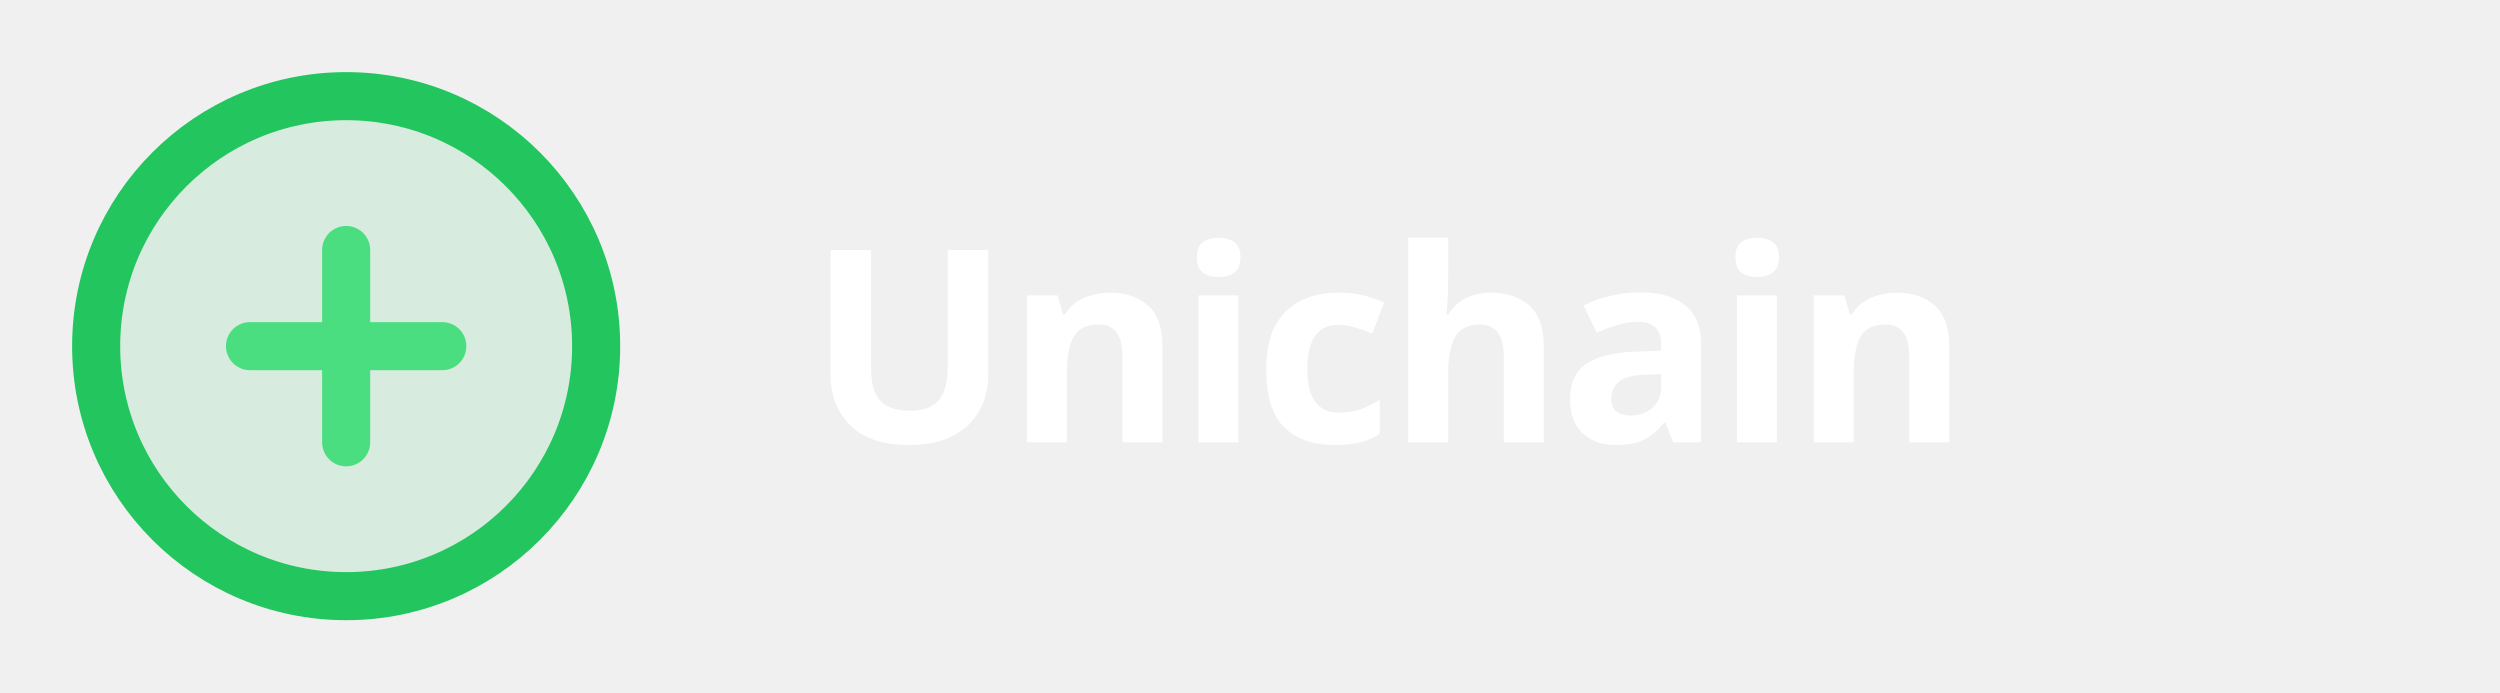
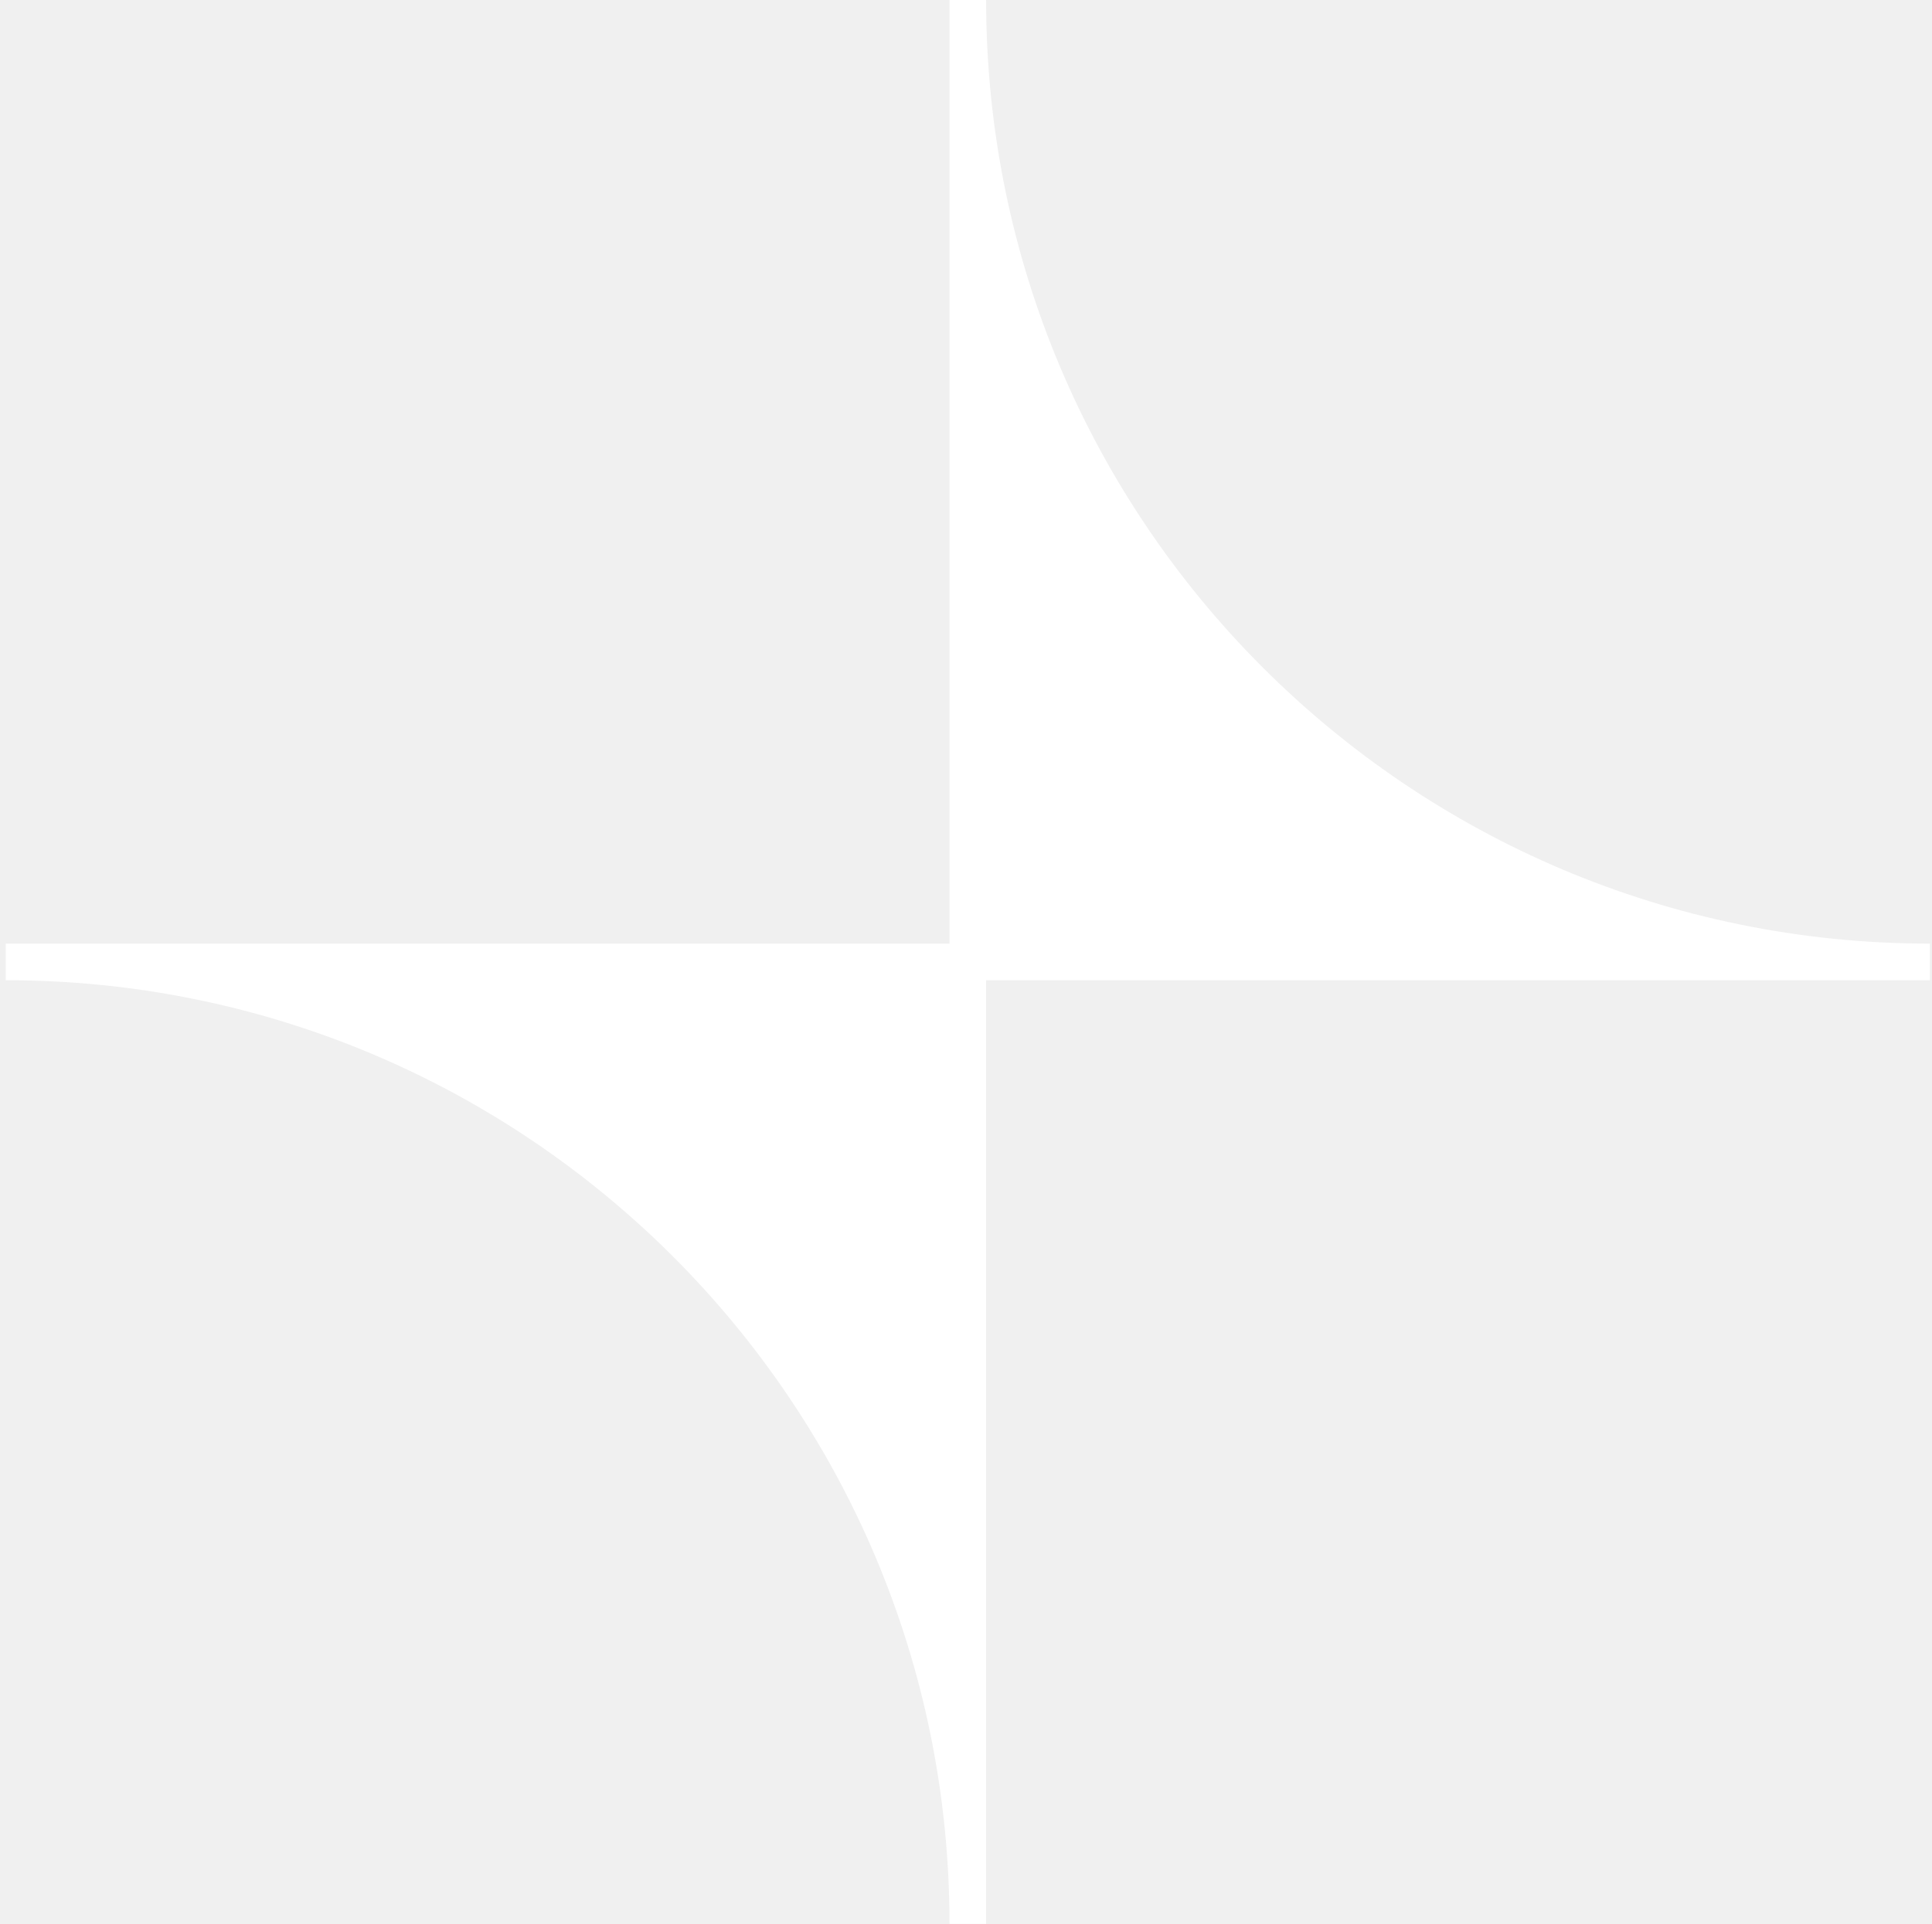
- <svg xmlns="http://www.w3.org/2000/svg" viewBox="0 0 130 36" fill="none">
-   <g transform="translate(4, 4)">
-     <circle cx="14" cy="14" r="13" stroke="#22C55E" stroke-width="2.5" fill="#22C55E" fill-opacity="0.12" />
-     <path d="M9 14H19M14 9V19" stroke="#4ADE80" stroke-width="2.5" stroke-linecap="round" />
-   </g>
-   <text x="42" y="23" fill="#FFFFFF" font-family="'Manrope', sans-serif" font-weight="600" font-size="14" letter-spacing="-0.02em">Unichain</text>
+ <svg xmlns="http://www.w3.org/2000/svg" width="245" height="244" viewBox="0 0 245 244" fill="none">
+   <path d="M244.729 119.679C178.601 119.679 125.051 66.074 125.051 0H120.408V119.679H0.729V124.321C66.858 124.321 120.408 177.926 120.408 244H125.051V124.321H244.729V119.679Z" fill="white" />
</svg>
